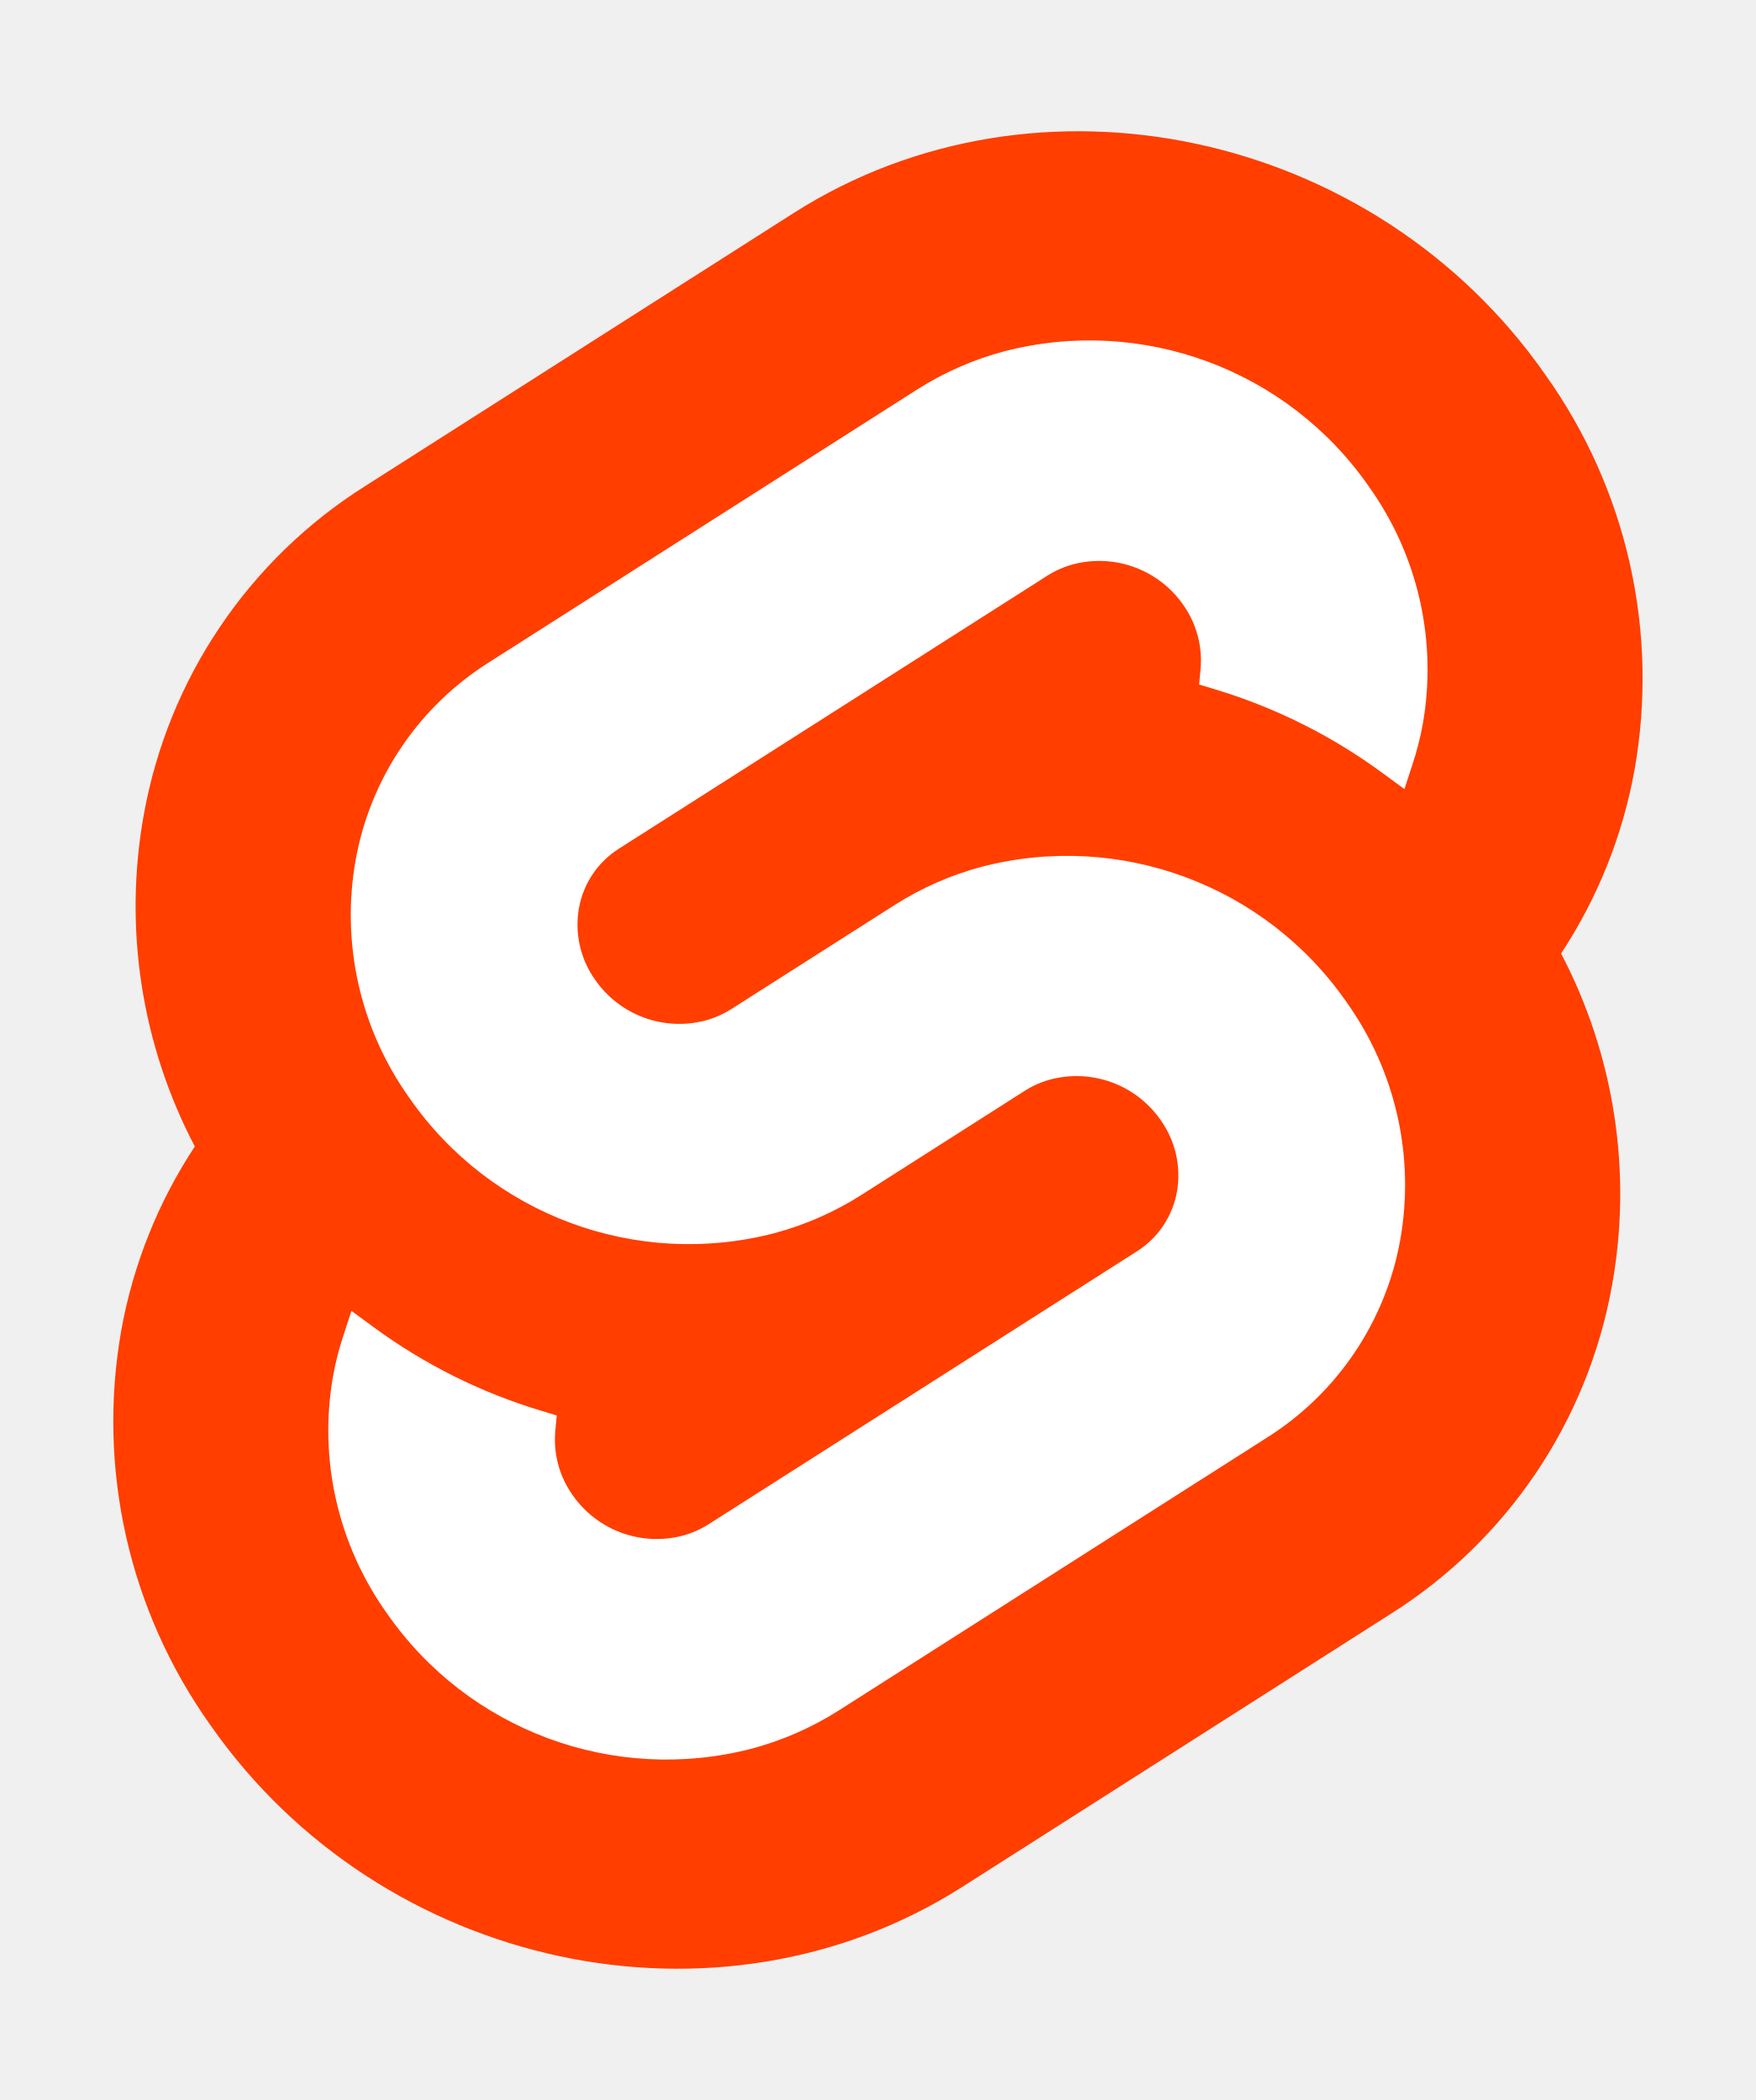
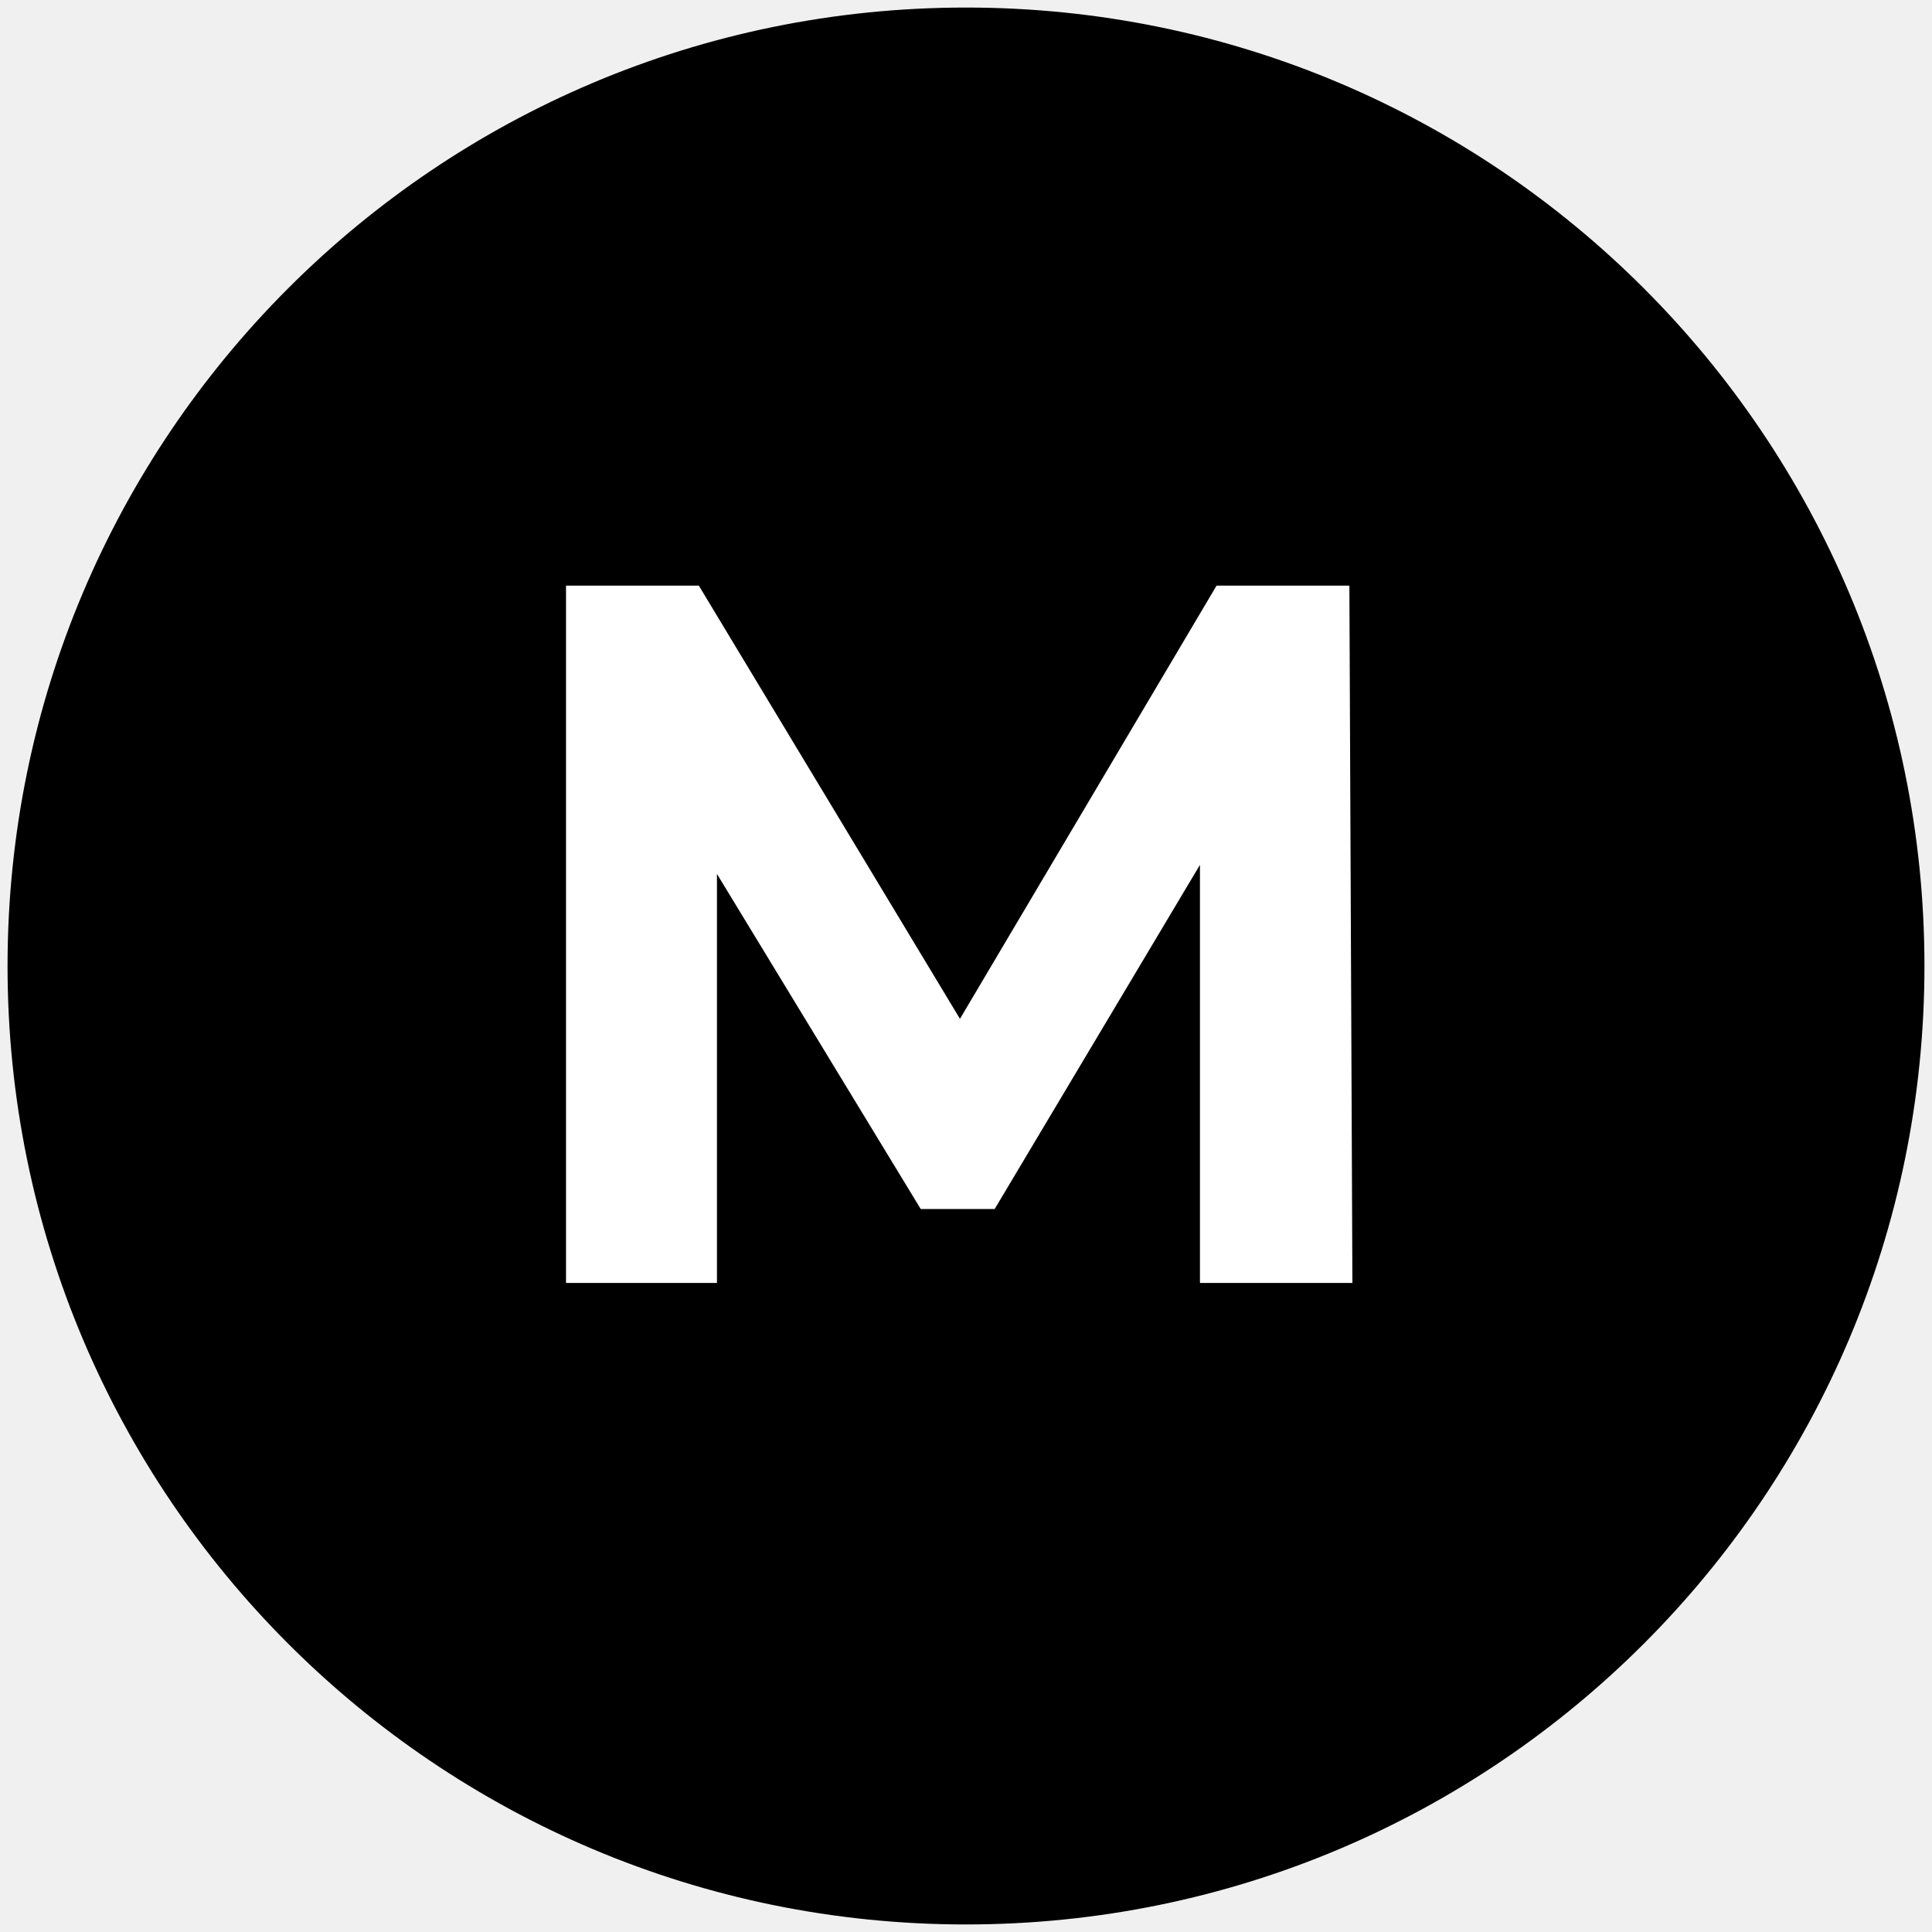
- <svg xmlns="http://www.w3.org/2000/svg" width="107" height="128" viewBox="0 0 107 128">
-   <path d="M94.157 22.819c-10.4-14.885-30.94-19.297-45.792-9.835L22.282 29.608A29.92 29.92 0 0 0 8.764 49.65a31.5 31.5 0 0 0 3.108 20.231 30 30 0 0 0-4.477 11.183 31.9 31.9 0 0 0 5.448 24.116c10.402 14.887 30.942 19.297 45.791 9.835l26.083-16.624A29.92 29.92 0 0 0 98.235 78.35a31.53 31.53 0 0 0-3.105-20.232 30 30 0 0 0 4.474-11.182 31.88 31.88 0 0 0-5.447-24.116" style="fill:#ff3e00" />
-   <path d="M45.817 106.582a20.72 20.72 0 0 1-22.237-8.243 19.17 19.17 0 0 1-3.277-14.503 18 18 0 0 1 .624-2.435l.49-1.498 1.337.981a33.6 33.6 0 0 0 10.203 5.098l.97.294-.09.968a5.85 5.85 0 0 0 1.052 3.878 6.24 6.24 0 0 0 6.695 2.485 5.8 5.8 0 0 0 1.603-.704L69.27 76.28a5.43 5.43 0 0 0 2.45-3.631 5.8 5.8 0 0 0-.987-4.371 6.24 6.24 0 0 0-6.698-2.487 5.7 5.7 0 0 0-1.6.704l-9.953 6.345a19 19 0 0 1-5.296 2.326 20.72 20.72 0 0 1-22.237-8.243 19.17 19.17 0 0 1-3.277-14.502 17.99 17.99 0 0 1 8.13-12.052l26.081-16.623a19 19 0 0 1 5.3-2.329 20.72 20.72 0 0 1 22.237 8.243 19.17 19.17 0 0 1 3.277 14.503 18 18 0 0 1-.624 2.435l-.49 1.498-1.337-.98a33.6 33.6 0 0 0-10.203-5.1l-.97-.294.09-.968a5.86 5.86 0 0 0-1.052-3.878 6.24 6.24 0 0 0-6.696-2.485 5.8 5.8 0 0 0-1.602.704L37.73 51.72a5.42 5.42 0 0 0-2.449 3.63 5.79 5.79 0 0 0 .986 4.372 6.24 6.24 0 0 0 6.698 2.486 5.8 5.8 0 0 0 1.602-.704l9.952-6.342a19 19 0 0 1 5.295-2.328 20.72 20.72 0 0 1 22.237 8.242 19.17 19.17 0 0 1 3.277 14.503 18 18 0 0 1-8.13 12.053l-26.081 16.622a19 19 0 0 1-5.3 2.328" style="fill:#fff" />
+ <svg xmlns="http://www.w3.org/2000/svg" version="1.2" viewBox="0 0 128 128" width="128" height="128">
+   <style>
+ 		.s0 { fill: #000000;stroke: #000000;stroke-miterlimit:10 } 
+ 		.s1 { fill: #ffffff } 
+ 	</style>
+   <g id="Layer 1">
+     <path id="Shape 1" fill-rule="evenodd" class="s0" d="m64 127c-34.8 0-63-28.2-63-63 0-34.8 28.2-63 63-63 34.8 0 63 28.2 63 63 0 34.8-28.2 63-63 63z" />
+     <path id="M" class="s1" aria-label="M" d="m89.6 85l-0.2-46.2h-8.8l-17 28.7-17.3-28.7h-8.8v46.2h10v-27.1l13.5 22.2h4.9l13.6-22.8v27.7z" />
+   </g>
</svg>
